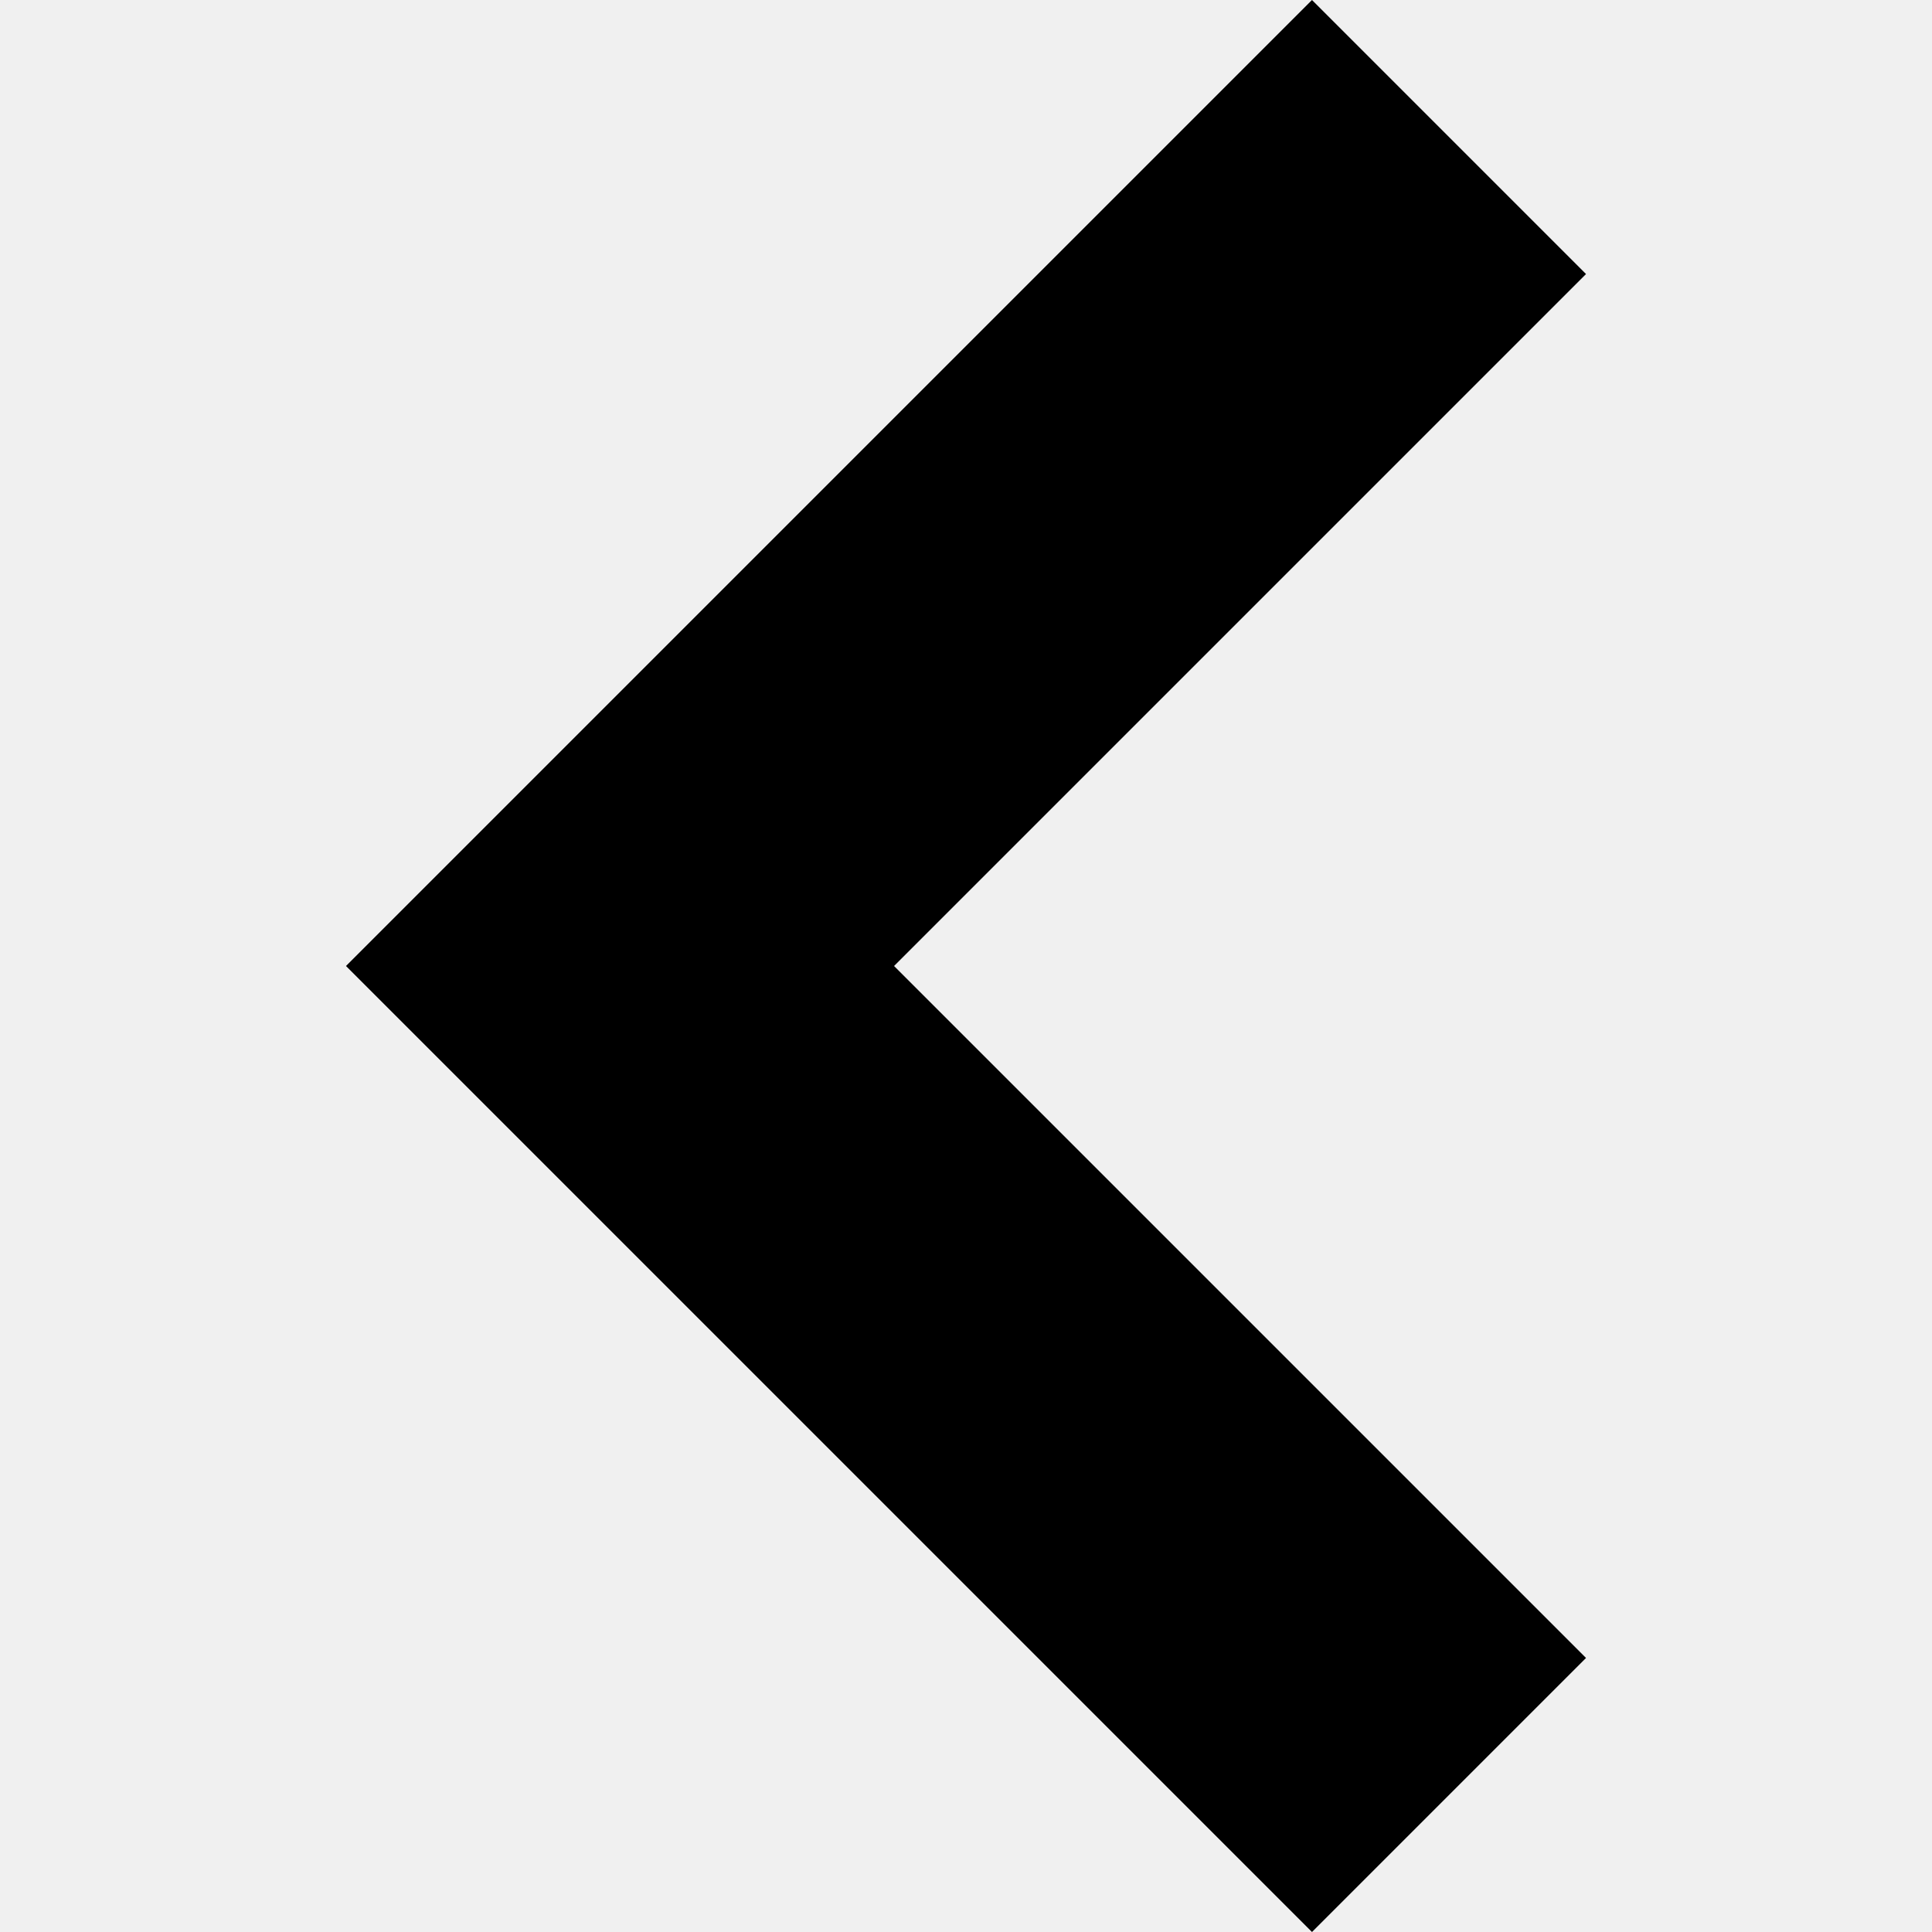
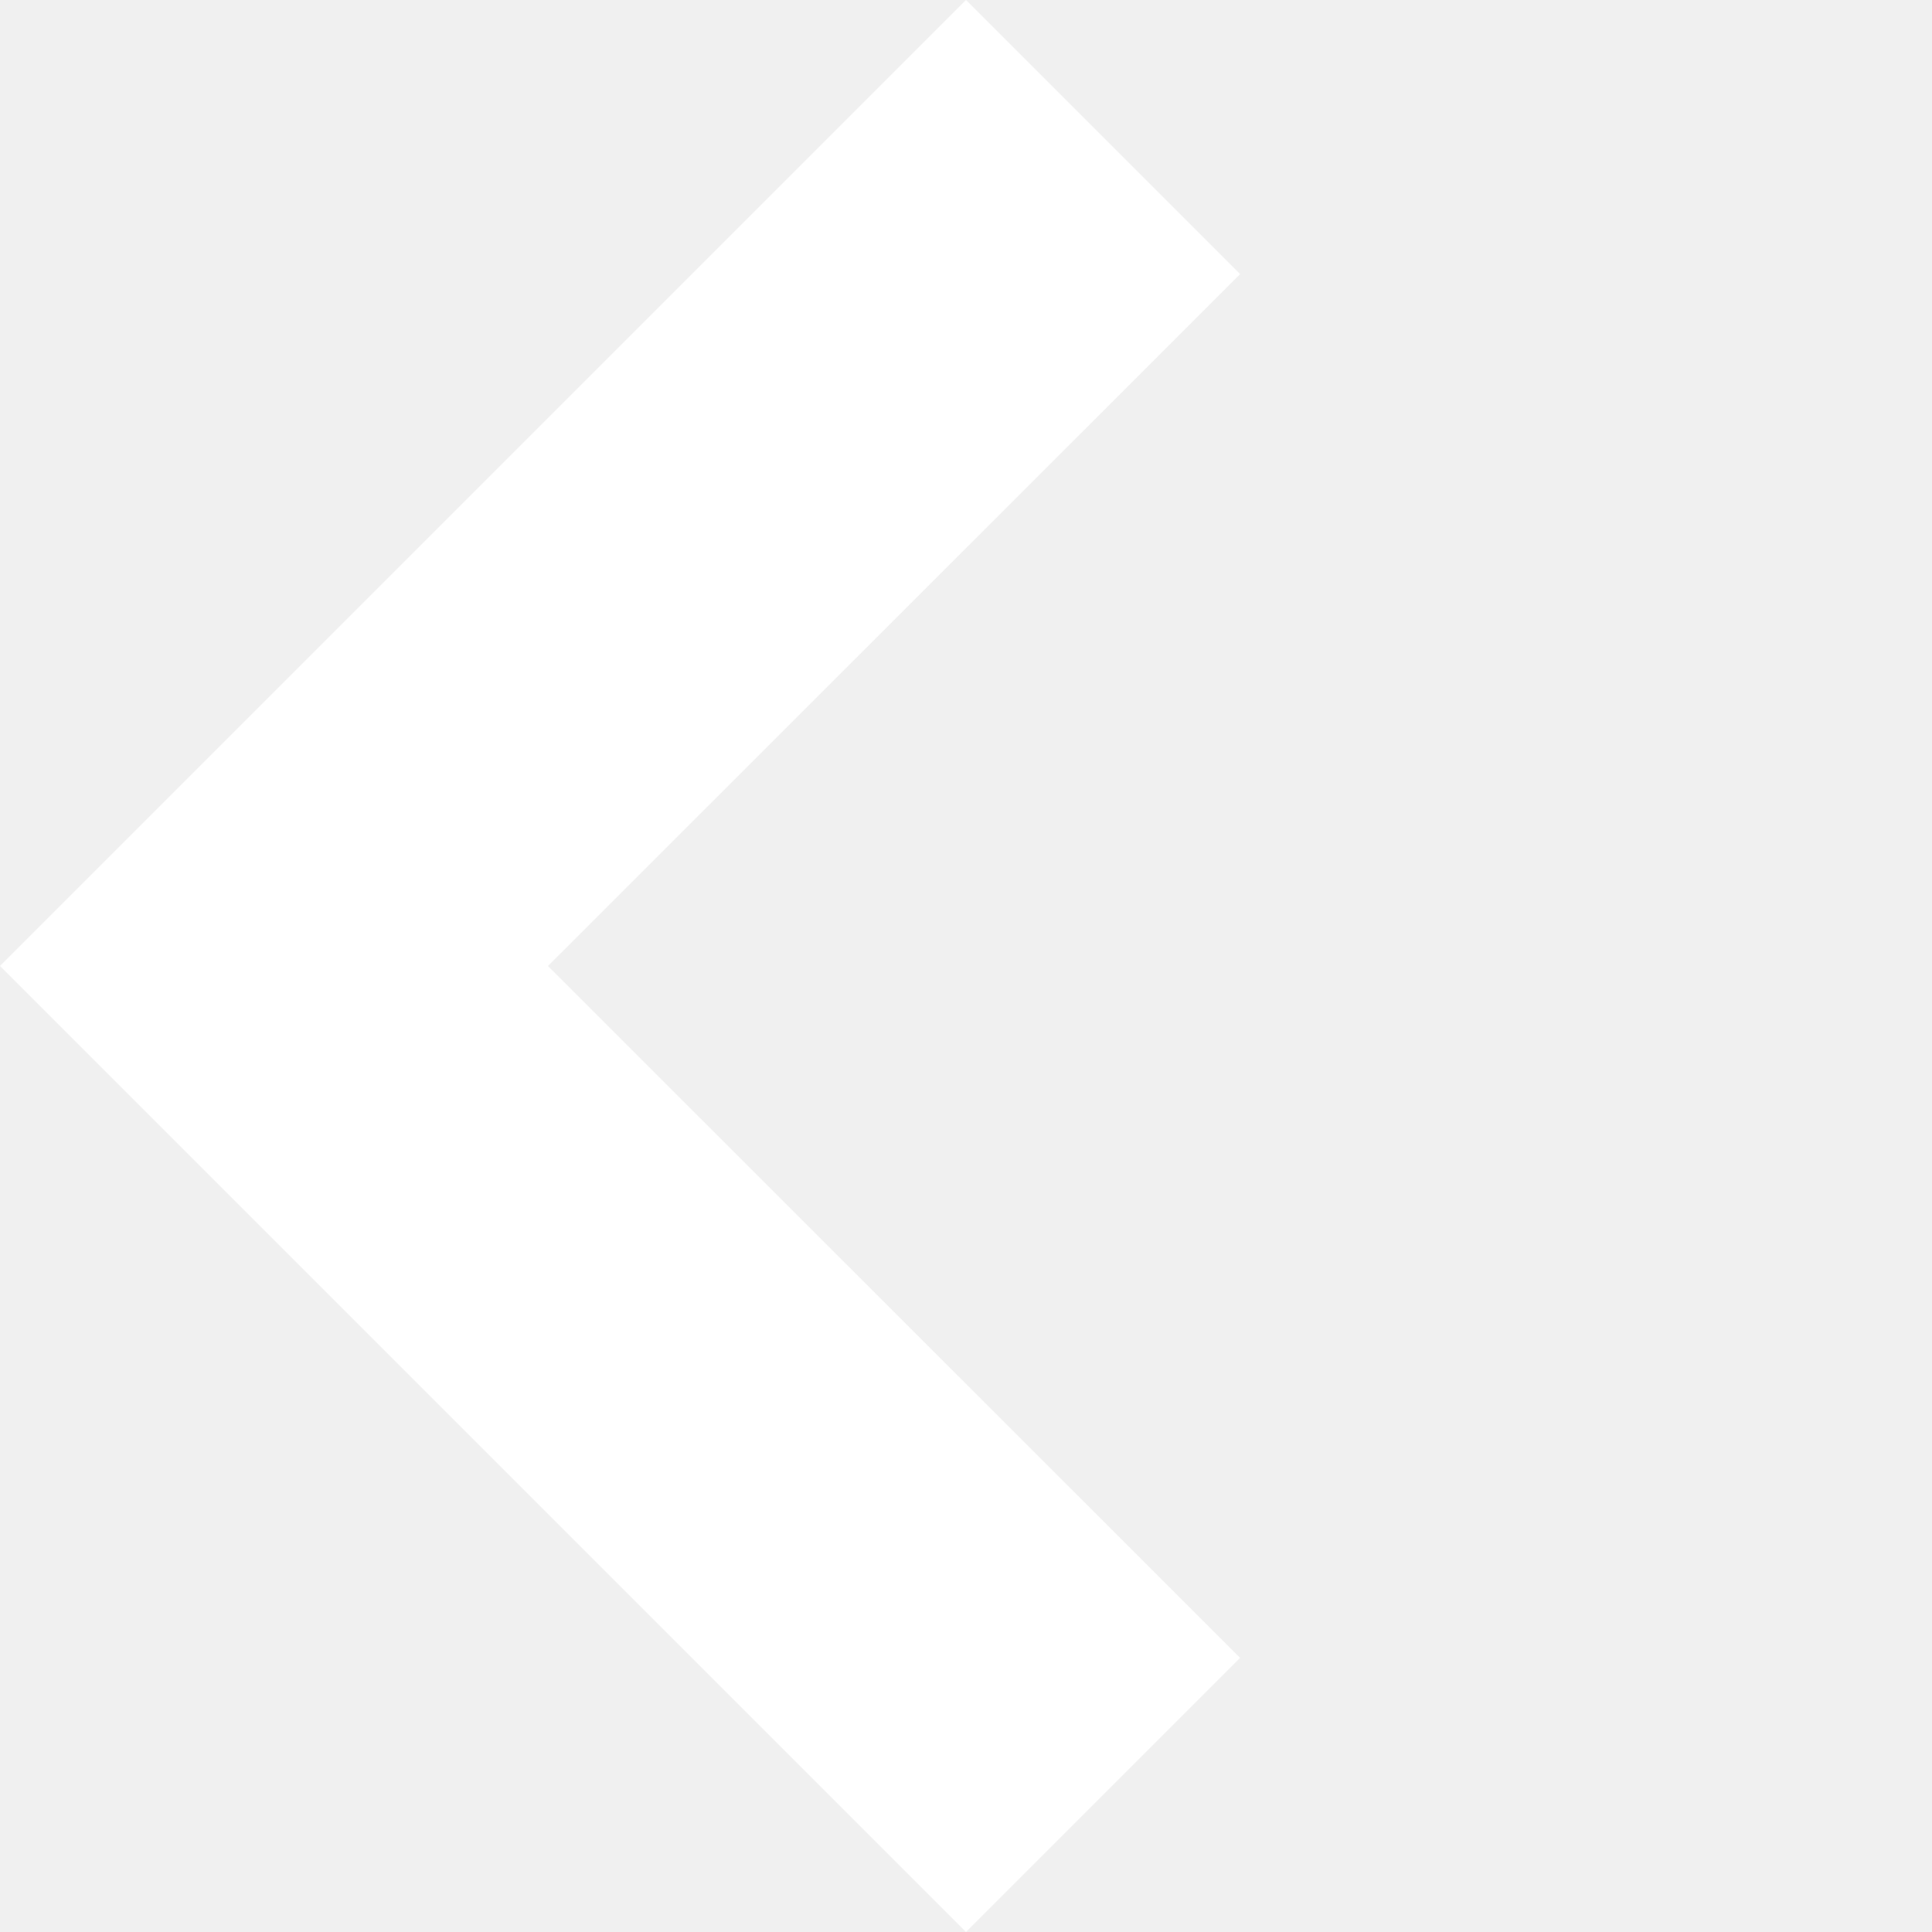
- <svg xmlns="http://www.w3.org/2000/svg" fill="#000000" version="1.1" id="Capa_1" width="800px" height="800px" viewBox="0 0 199.404 199.404" xml:space="preserve">
+ <svg xmlns="http://www.w3.org/2000/svg" version="1.1" id="Capa_1" x="0px" y="0px" width="800px" height="800px" viewBox="0 0 800 800" style="enable-background:new 0 0 800 800;" xml:space="preserve">
+   <style type="text/css">
+ 	.st0{fill:#FFFFFF;}
+ </style>
  <g>
-     <polygon points="135.412,0 35.709,99.702 135.412,199.404 163.695,171.119 92.277,99.702 163.695,28.285  " />
+     <polygon class="st0" points="400,0 0,400 400,800 513.5,686.5 226.9,400 513.5,113.5  " />
  </g>
</svg>
